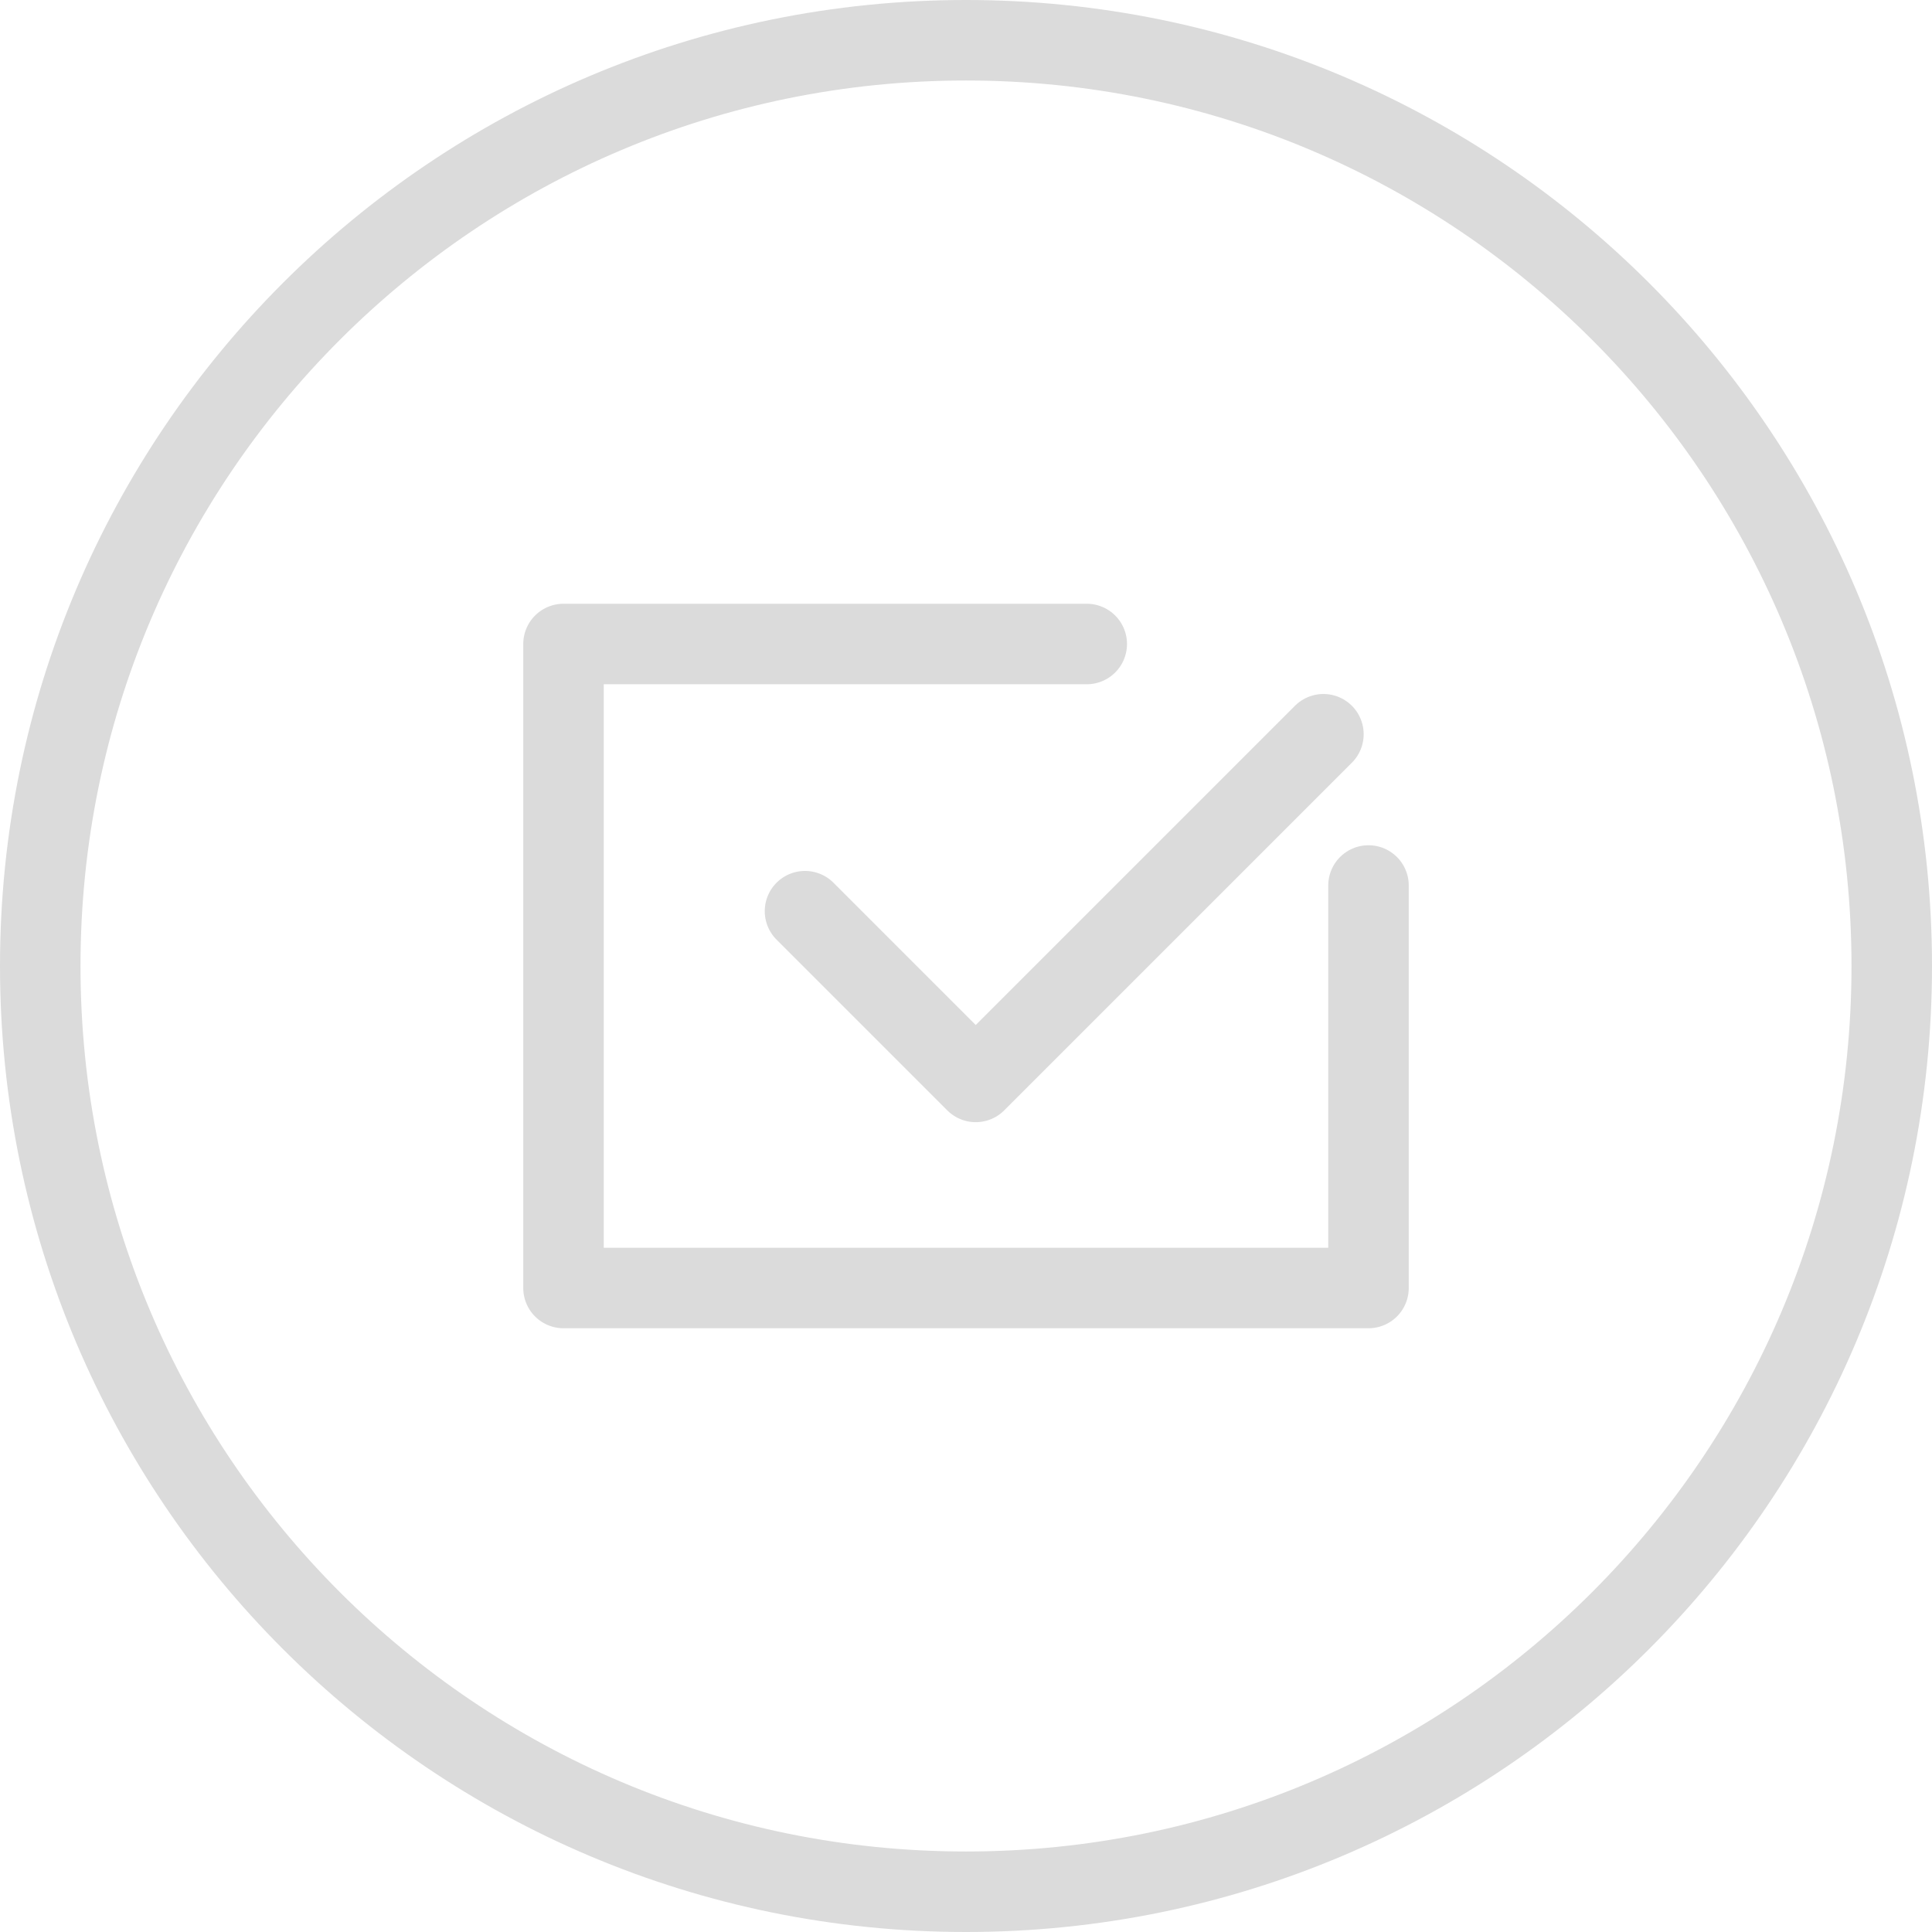
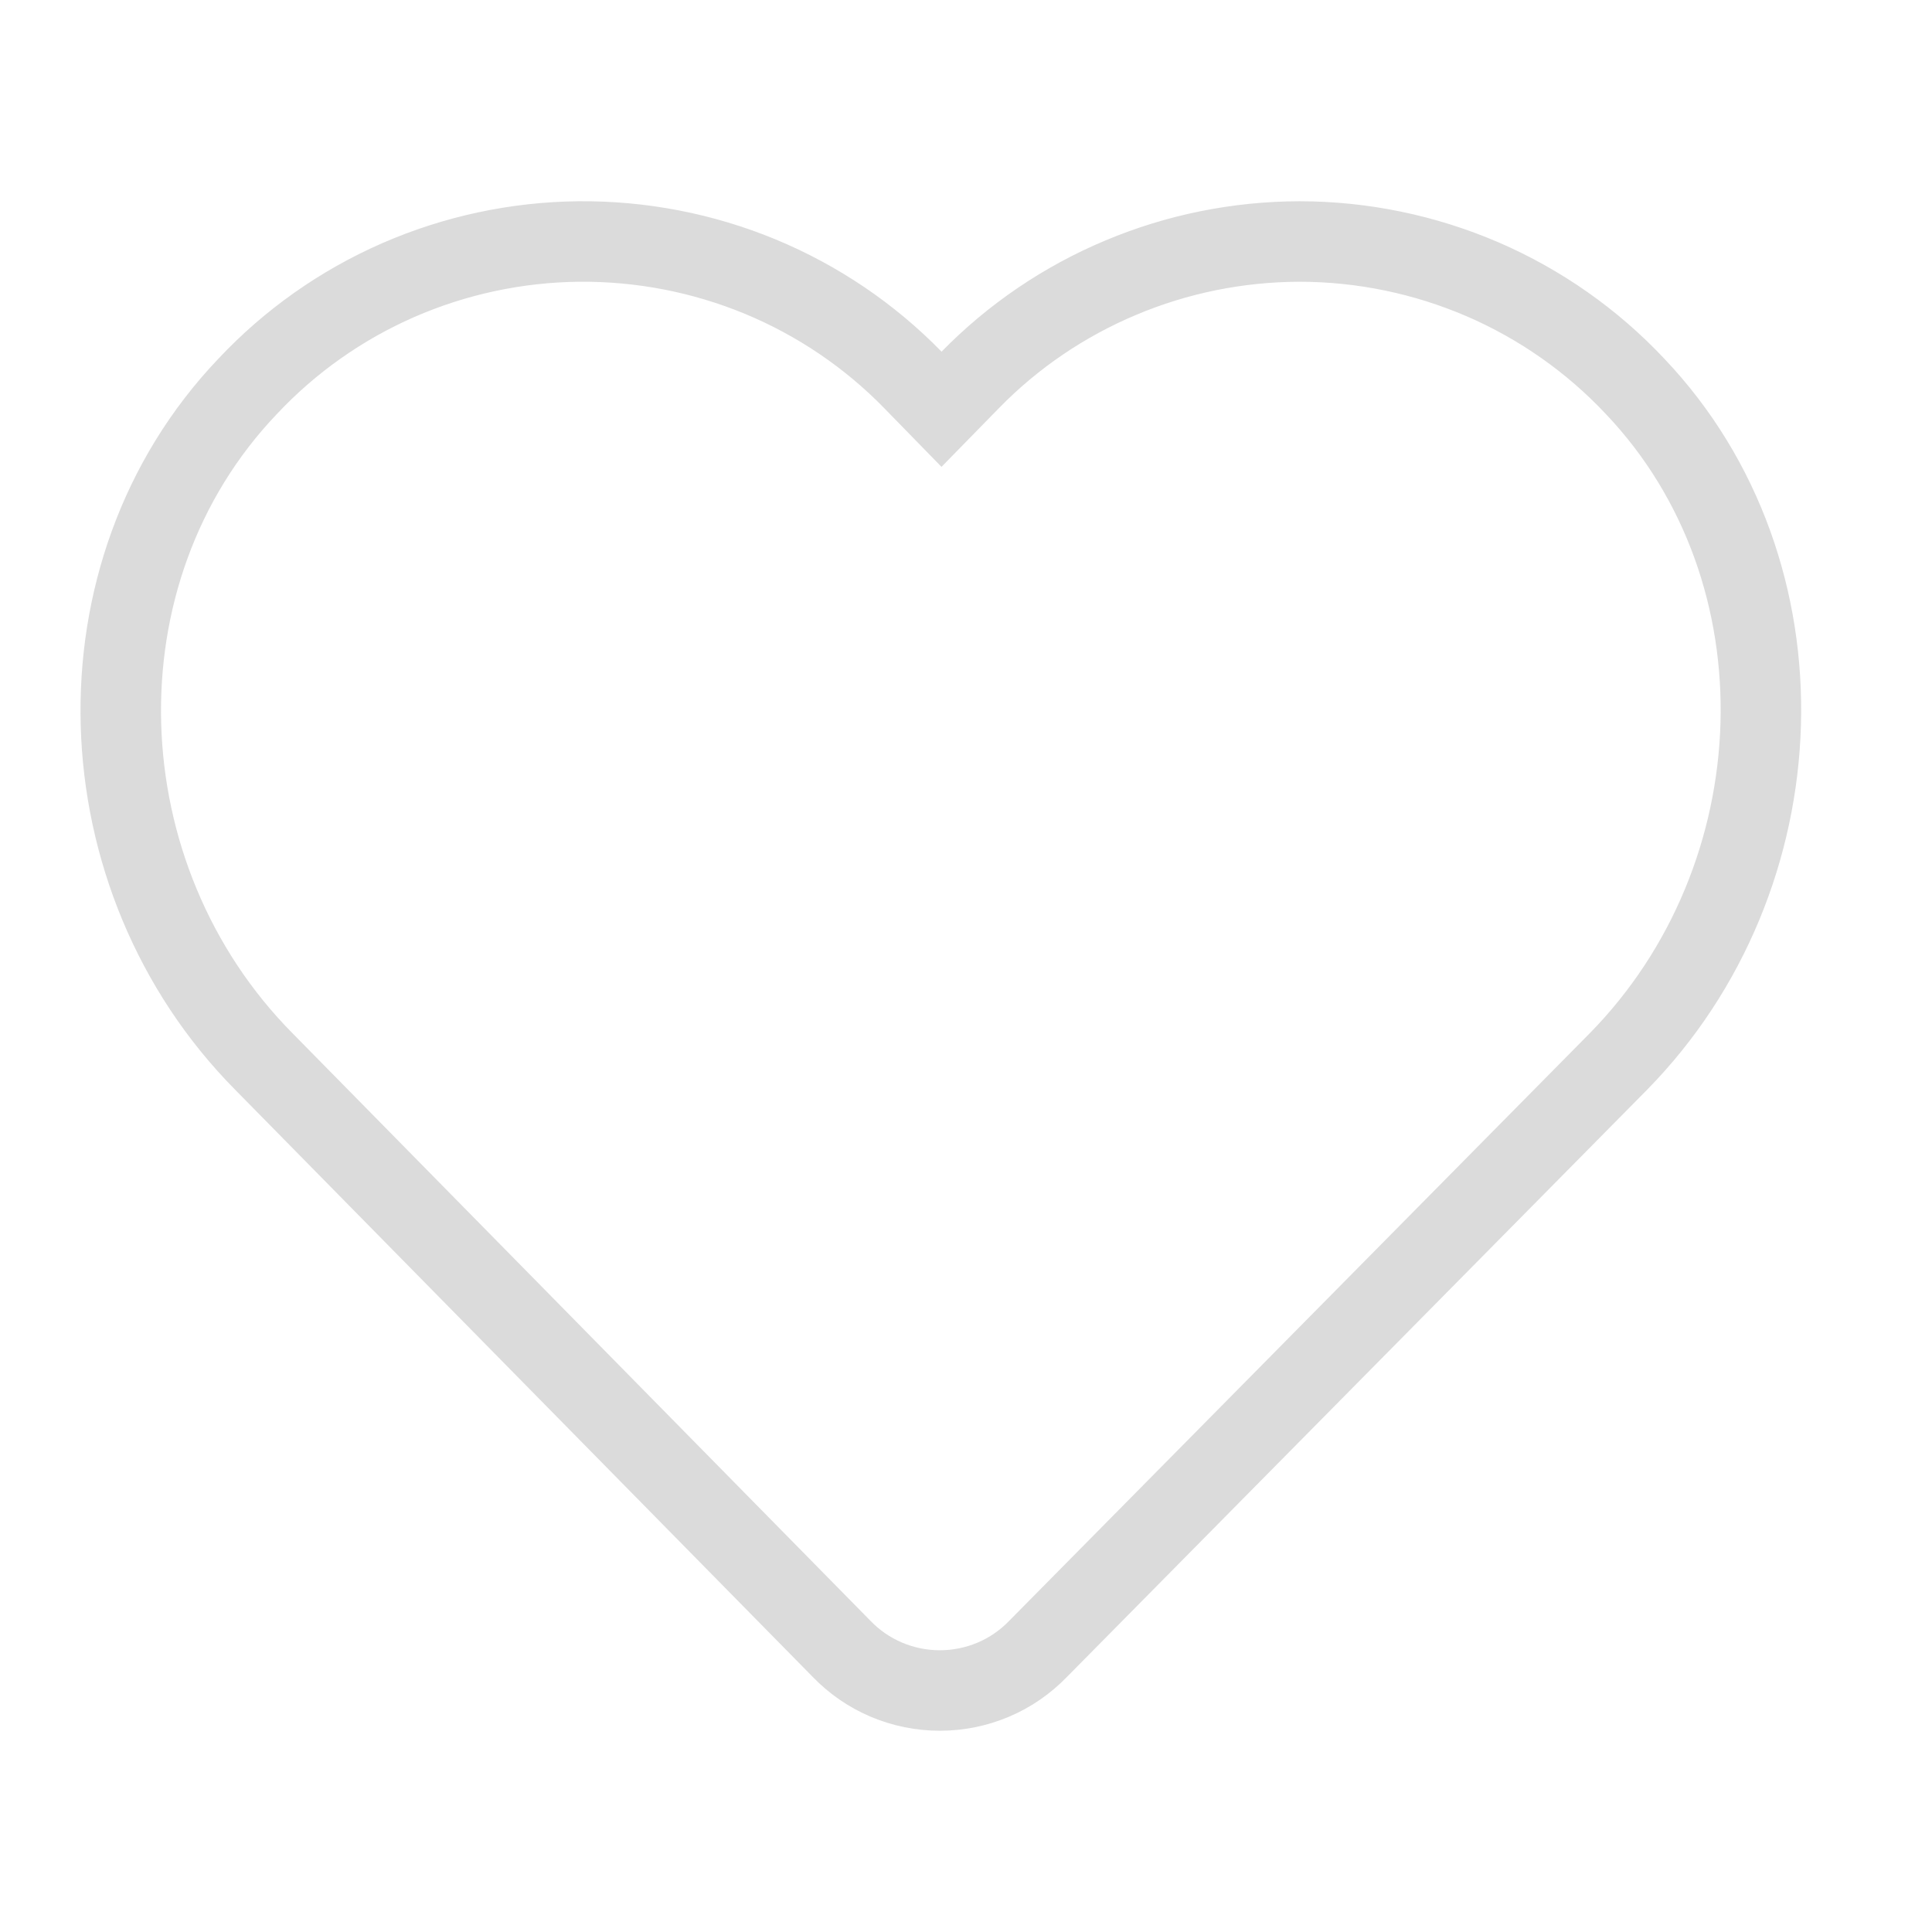
<svg xmlns="http://www.w3.org/2000/svg" width="24" height="24" viewBox="0 0 24 24" fill="none">
-   <circle cx="12" cy="12" r="11.5" stroke="#DBDBDB" />
-   <path d="M13.5 8H12H7V16H17V12V11" stroke="#DBDBDB" stroke-linecap="round" stroke-linejoin="round" />
-   <path d="M16.44 9.121L12.121 13.44L10 11.319" stroke="#DBDBDB" stroke-linecap="round" stroke-linejoin="round" />
+   <path d="M20.312 4.8L20.314 4.802C22.498 7.105 22.356 10.898 20.101 13.19C20.101 13.19 20.101 13.19 20.101 13.19L12.901 20.477L12.901 20.477L12.896 20.482C12.739 20.645 12.55 20.776 12.34 20.865C12.13 20.954 11.904 21 11.675 21C11.446 21 11.22 20.954 11.01 20.865C10.8 20.776 10.611 20.645 10.454 20.482L10.454 20.482L10.45 20.478L3.281 13.19L3.28 13.189C1.011 10.899 0.878 7.107 3.073 4.803L3.076 4.8C3.601 4.24 4.236 3.791 4.944 3.481C5.651 3.172 6.415 3.008 7.189 3C7.963 2.993 8.73 3.141 9.444 3.436C10.158 3.732 10.802 4.168 11.338 4.717L11.696 5.084L12.054 4.718C12.584 4.176 13.218 3.745 13.921 3.45C14.623 3.154 15.378 3.002 16.141 3C16.925 3 17.7 3.161 18.418 3.47C19.135 3.78 19.78 4.233 20.312 4.8Z" stroke="#DBDBDB" />
</svg>
